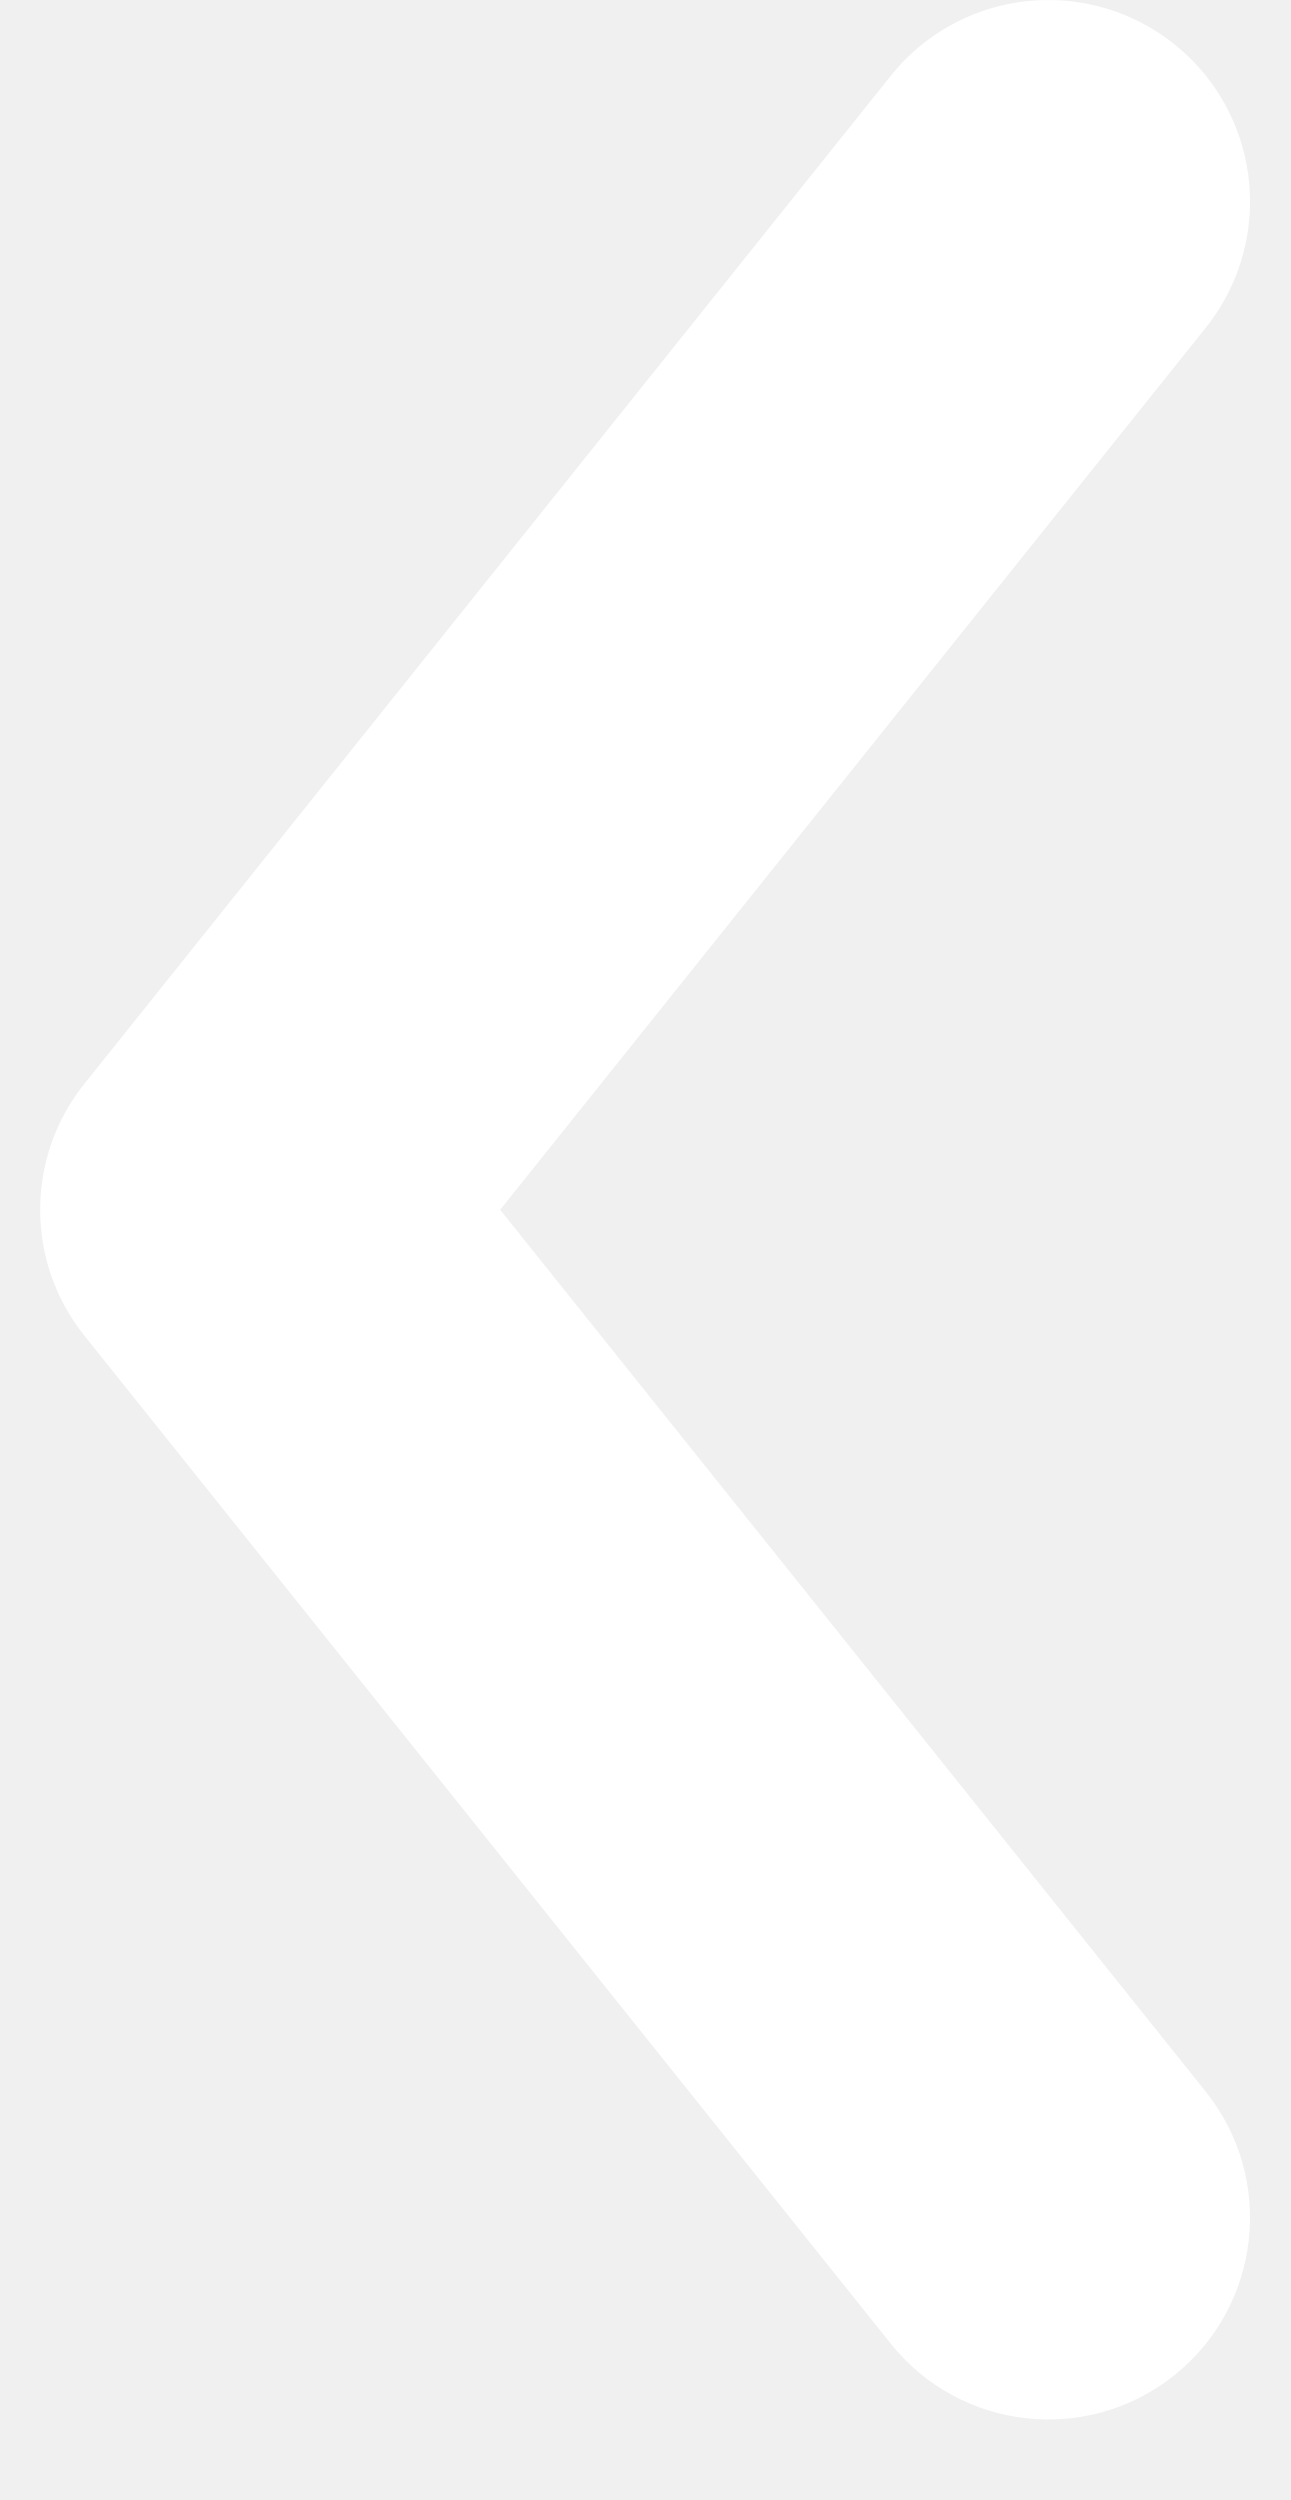
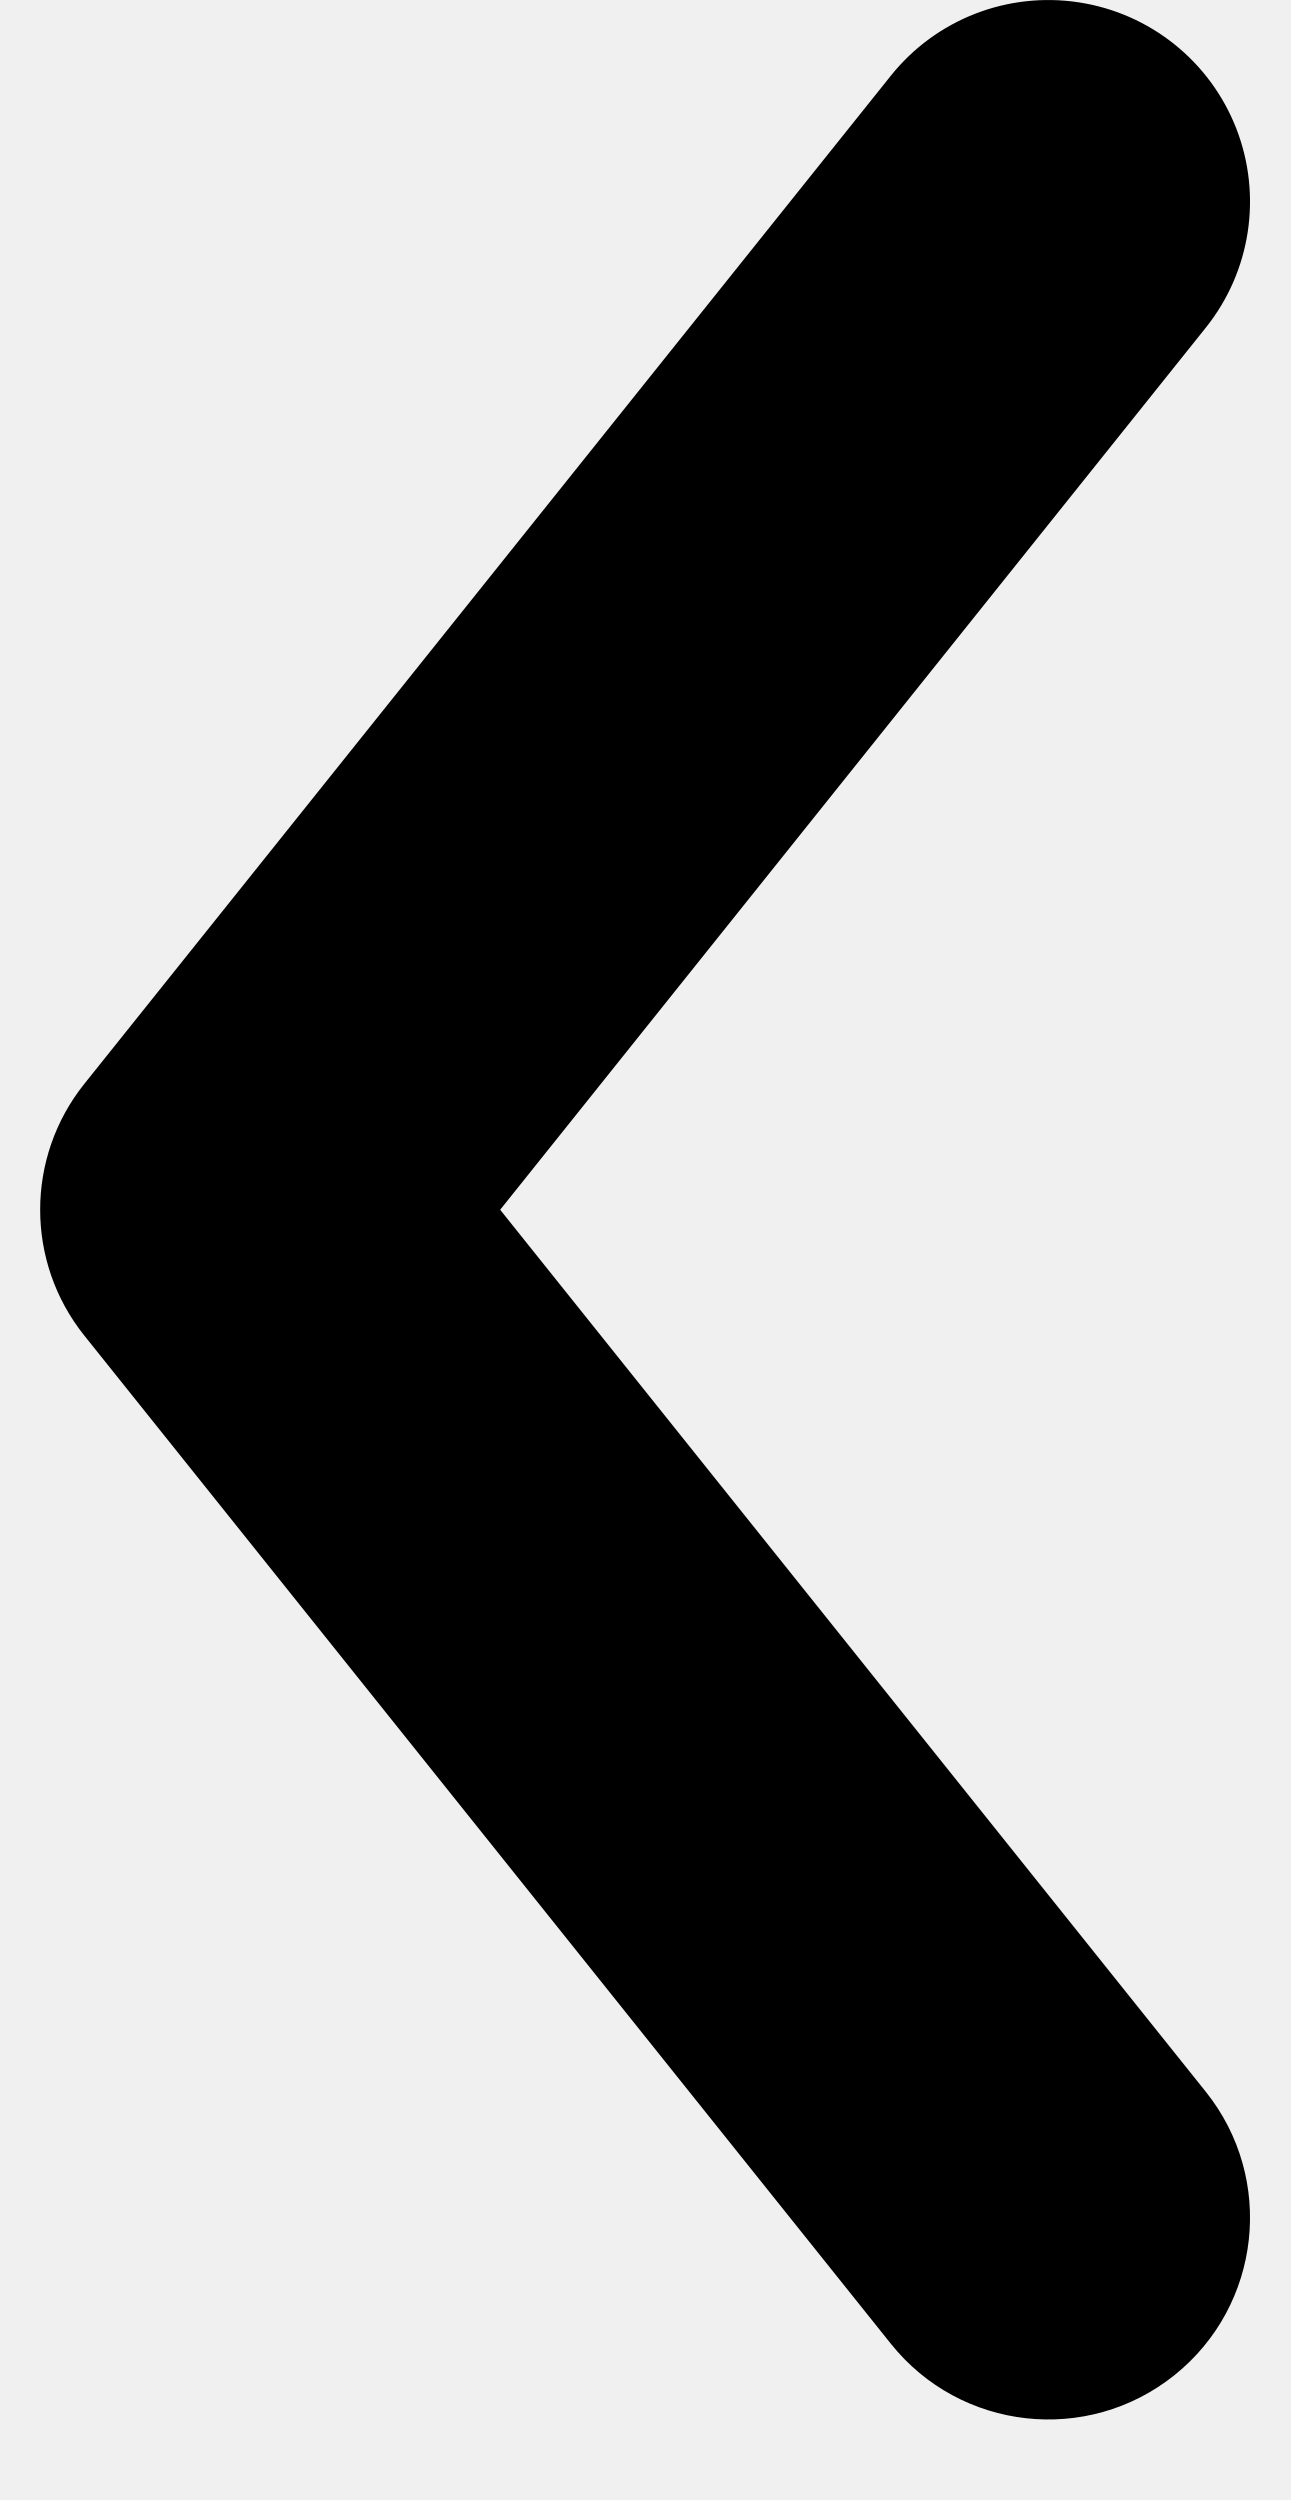
- <svg xmlns="http://www.w3.org/2000/svg" width="16" height="31" viewBox="0 0 16 31" fill="none">
-   <path fill-rule="evenodd" clip-rule="evenodd" d="M14.952 25.938L6.202 15.001L14.952 4.063C15.51 3.366 15.654 2.423 15.329 1.591C15.004 0.759 14.259 0.163 13.376 0.029C12.493 -0.106 11.605 0.241 11.047 0.938L1.047 13.438C0.315 14.352 0.315 15.65 1.047 16.563L11.047 29.063C11.91 30.142 13.483 30.316 14.562 29.453C15.64 28.59 15.815 27.017 14.952 25.938Z" fill="white" />
+ <svg xmlns="http://www.w3.org/2000/svg" width="16" height="31" viewBox="0 0 16 31">
+   <path fill-rule="evenodd" clip-rule="evenodd" d="M14.952 25.938L6.202 15.001L14.952 4.063C15.51 3.366 15.654 2.423 15.329 1.591C15.004 0.759 14.259 0.163 13.376 0.029C12.493 -0.106 11.605 0.241 11.047 0.938L1.047 13.438C0.315 14.352 0.315 15.65 1.047 16.563L11.047 29.063C11.91 30.142 13.483 30.316 14.562 29.453C15.64 28.59 15.815 27.017 14.952 25.938Z" />
</svg>
